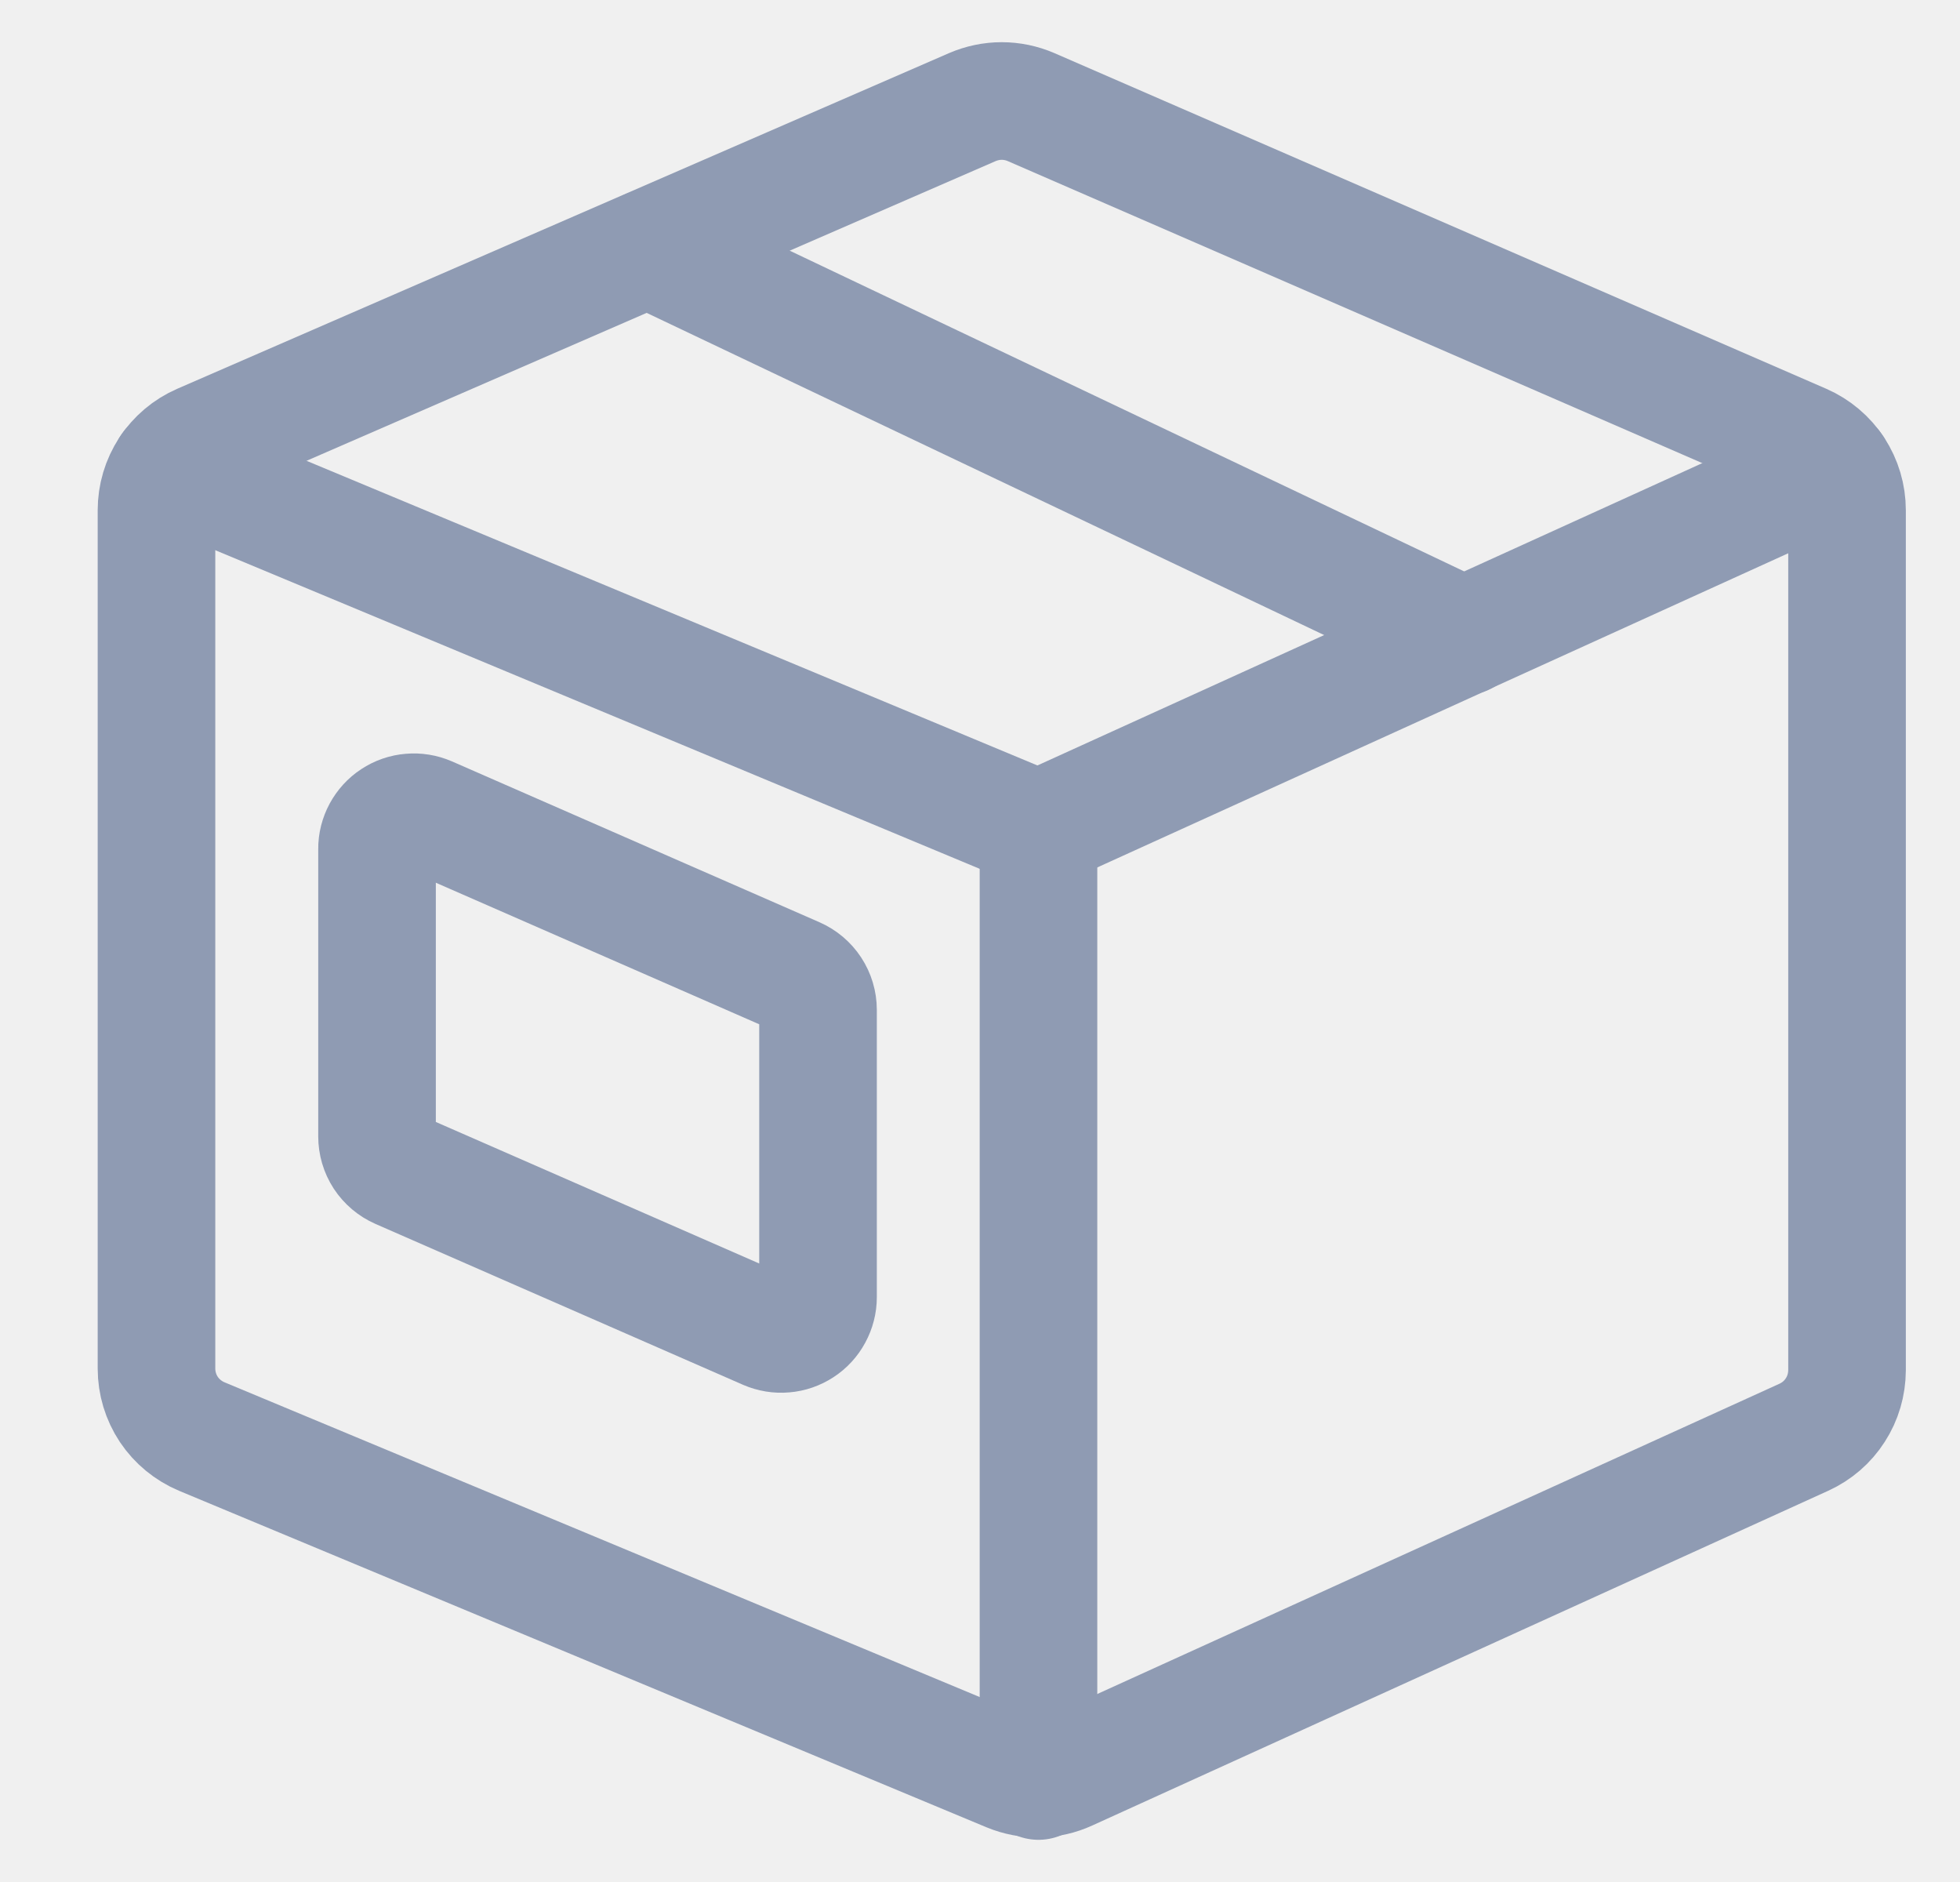
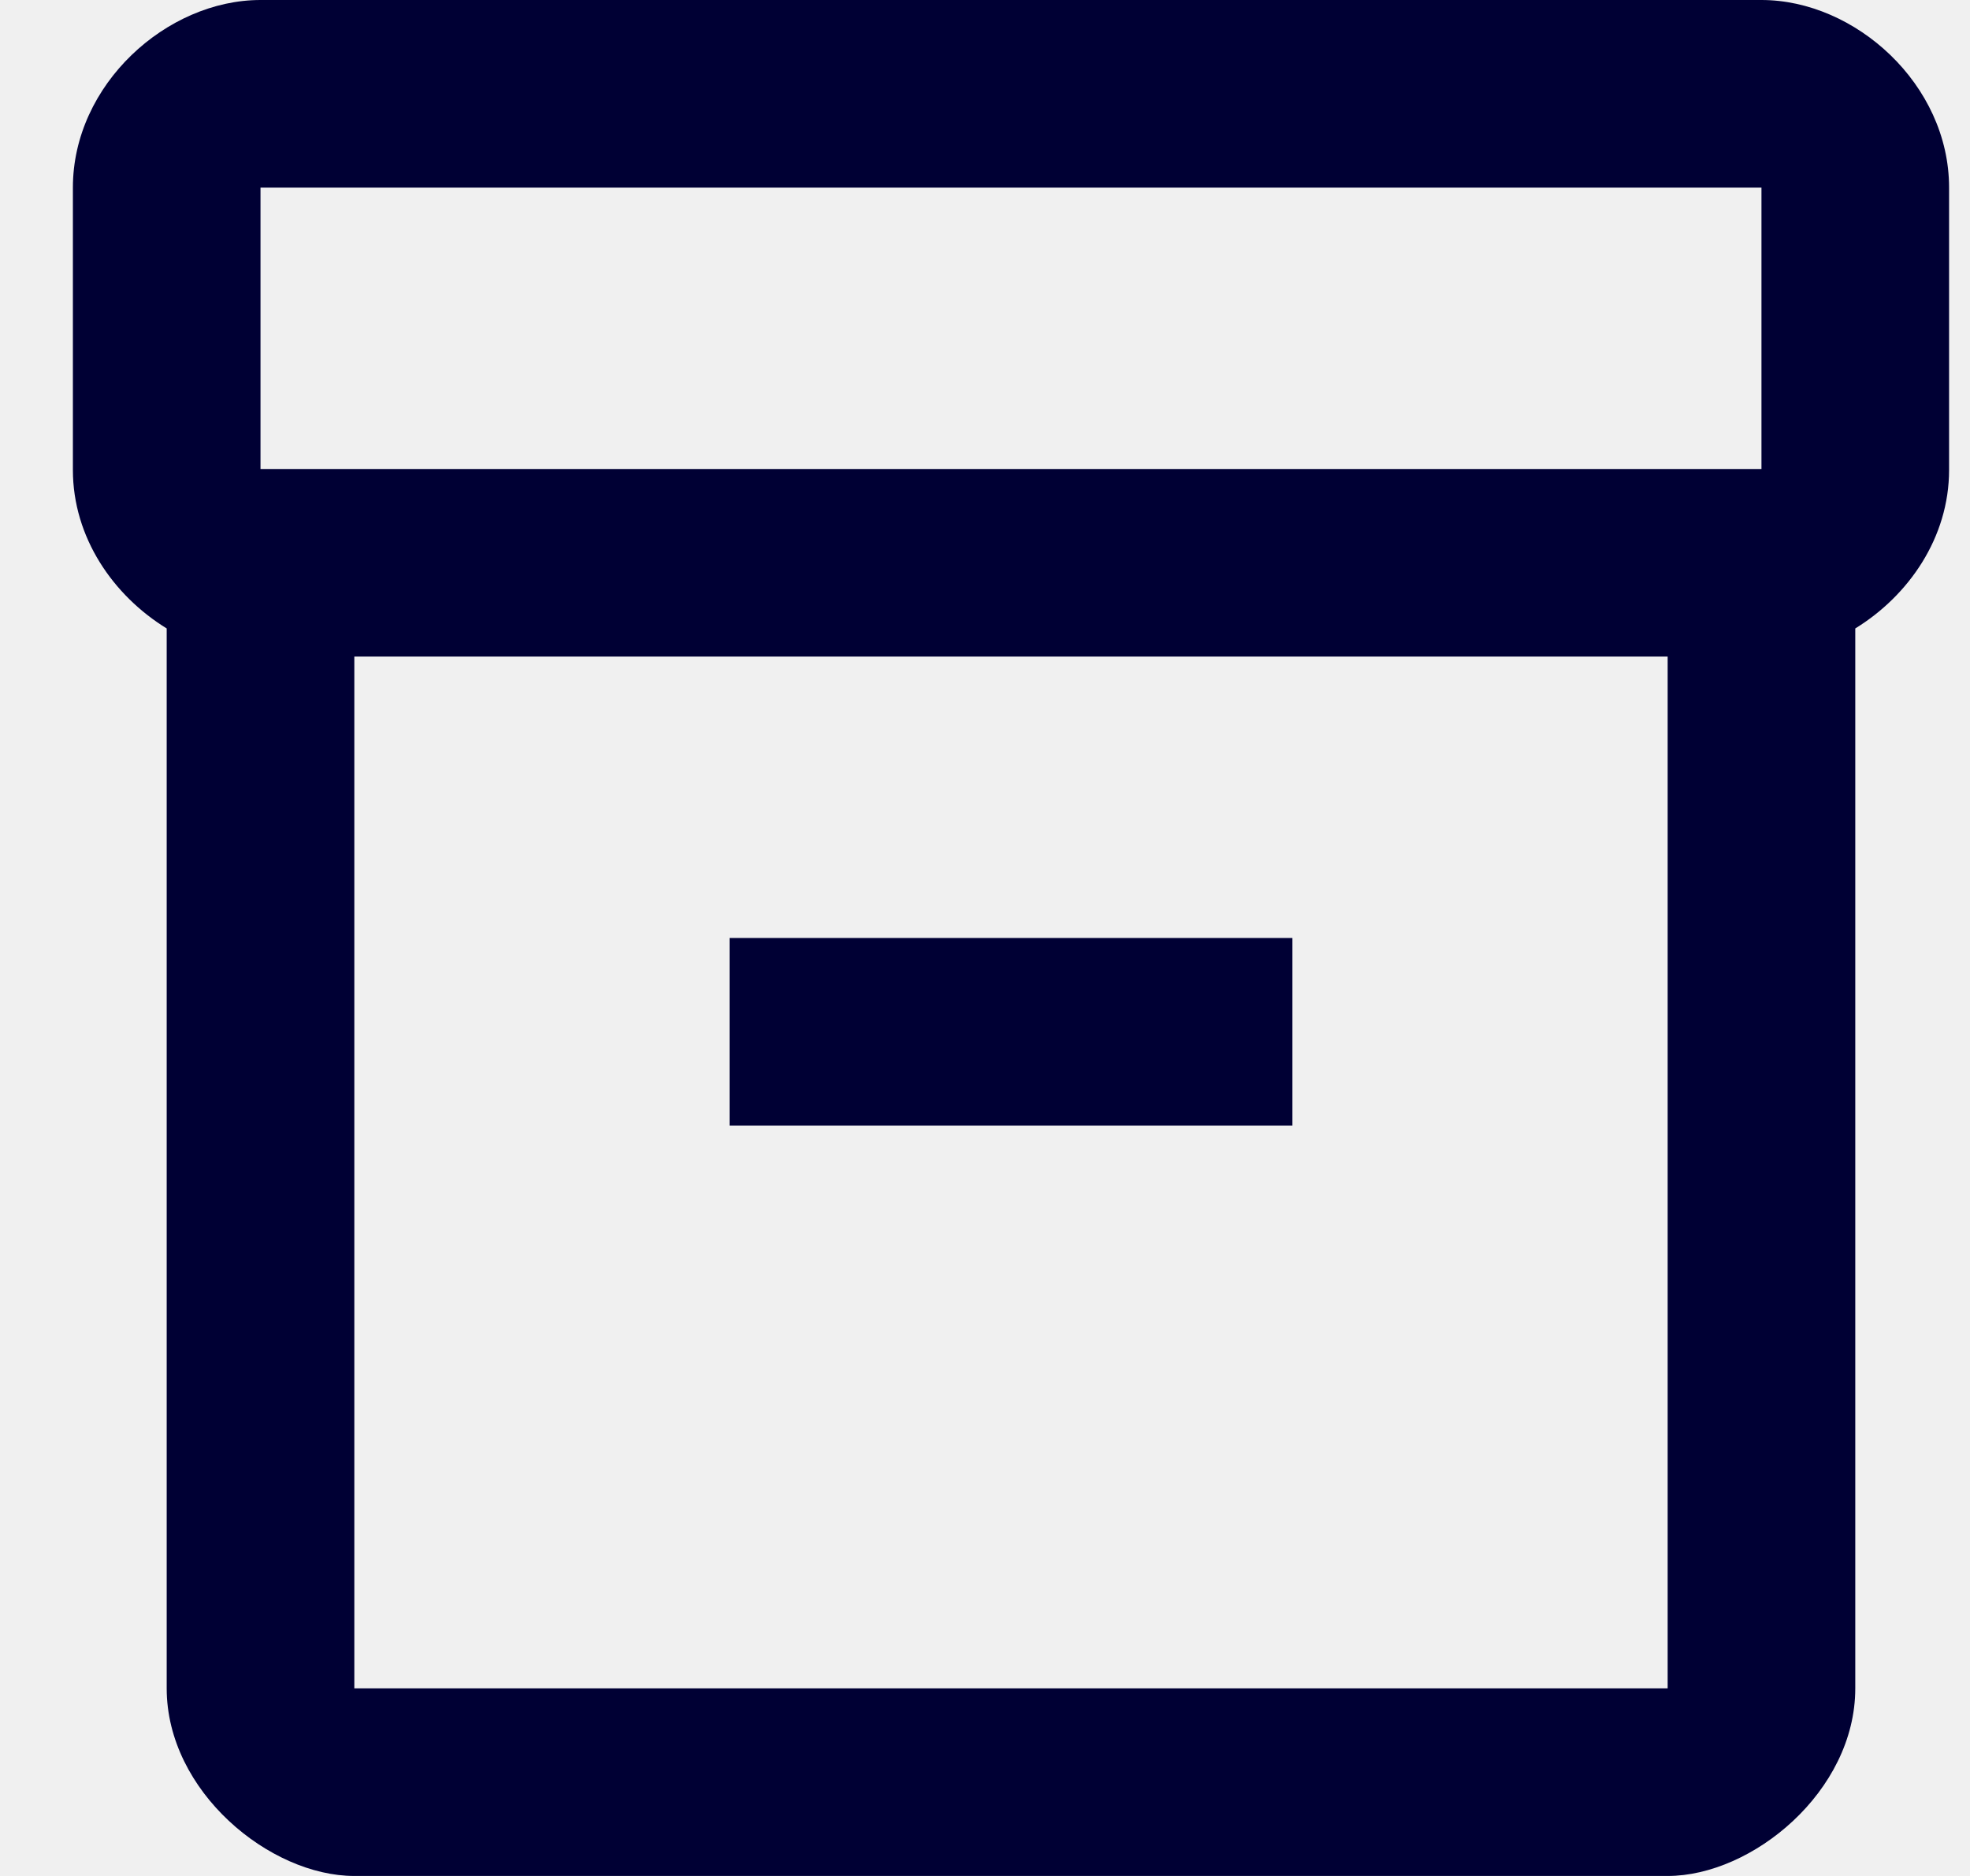
- <svg xmlns="http://www.w3.org/2000/svg" width="25" height="24" viewBox="0 0 25 24" fill="none">
-   <g clip-path="url(#clip0_30411_182211)">
-     <path d="M23.559 6.506C23.559 6.324 23.506 6.145 23.406 5.992C23.306 5.84 23.163 5.719 22.996 5.646L13.152 1.366C13.034 1.315 12.906 1.288 12.777 1.288C12.648 1.288 12.521 1.315 12.402 1.366L2.559 5.646C2.391 5.719 2.249 5.84 2.149 5.992C2.049 6.145 1.996 6.324 1.996 6.506V17.453C1.996 17.638 2.051 17.819 2.153 17.973C2.256 18.127 2.402 18.247 2.573 18.319L12.871 22.61C12.99 22.659 13.118 22.684 13.247 22.682C13.376 22.68 13.504 22.651 13.621 22.597L23.009 18.328C23.173 18.253 23.312 18.134 23.409 17.982C23.507 17.831 23.558 17.655 23.559 17.475V6.506Z" stroke="#8F9BB3" stroke-width="1.5" stroke-linecap="round" stroke-linejoin="round" />
-     <path d="M13.245 10.579L2.168 5.963" stroke="#8F9BB3" stroke-width="1.5" stroke-linecap="round" stroke-linejoin="round" />
-     <path d="M13.246 10.579L23.389 5.968" stroke="#8F9BB3" stroke-width="1.5" stroke-linecap="round" stroke-linejoin="round" />
-     <path d="M8.266 3.168L18.673 8.116" stroke="#8F9BB3" stroke-width="1.5" stroke-linecap="round" stroke-linejoin="round" />
-     <path d="M10.434 12.878C10.434 12.787 10.407 12.697 10.357 12.621C10.307 12.545 10.236 12.485 10.152 12.448L5.465 10.397C5.393 10.366 5.315 10.353 5.238 10.36C5.16 10.366 5.085 10.392 5.02 10.435C4.955 10.477 4.902 10.536 4.865 10.604C4.828 10.673 4.808 10.749 4.809 10.827V14.491C4.809 14.582 4.835 14.671 4.885 14.748C4.935 14.824 5.006 14.884 5.09 14.921L9.777 16.972C9.849 17.003 9.927 17.016 10.004 17.009C10.082 17.003 10.156 16.977 10.222 16.934C10.287 16.892 10.34 16.834 10.377 16.765C10.414 16.697 10.434 16.62 10.434 16.542V12.878Z" stroke="#8F9BB3" stroke-width="1.5" stroke-linecap="round" stroke-linejoin="round" />
-     <path d="M13.246 22.712V10.579" stroke="#8F9BB3" stroke-width="1.5" stroke-linecap="round" stroke-linejoin="round" />
-   </g>
-   <defs>
-     <clipPath id="clip0_30411_182211">
-       <rect width="24" height="24" fill="white" transform="translate(0.777344)" />
-     </clipPath>
-   </defs>
+ <svg xmlns="http://www.w3.org/2000/svg" width="21" height="20" viewBox="0 0 21 20" fill="none">
+   <path d="M2.777 0H18.777C19.777 0 20.777 0.9 20.777 2V5.01C20.777 5.73 20.347 6.35 19.777 6.7V18C19.777 19.1 18.677 20 17.777 20H3.777C2.877 20 1.777 19.1 1.777 18V6.7C1.207 6.35 0.777 5.73 0.777 5.01V2C0.777 0.9 1.777 0 2.777 0ZM3.777 18H17.777V7H3.777V18ZM2.777 5H18.777V2H2.777V5Z" fill="#000034" />
+   <path d="M7.777 10H13.777V12H7.777V10Z" fill="#000034" />
</svg>
